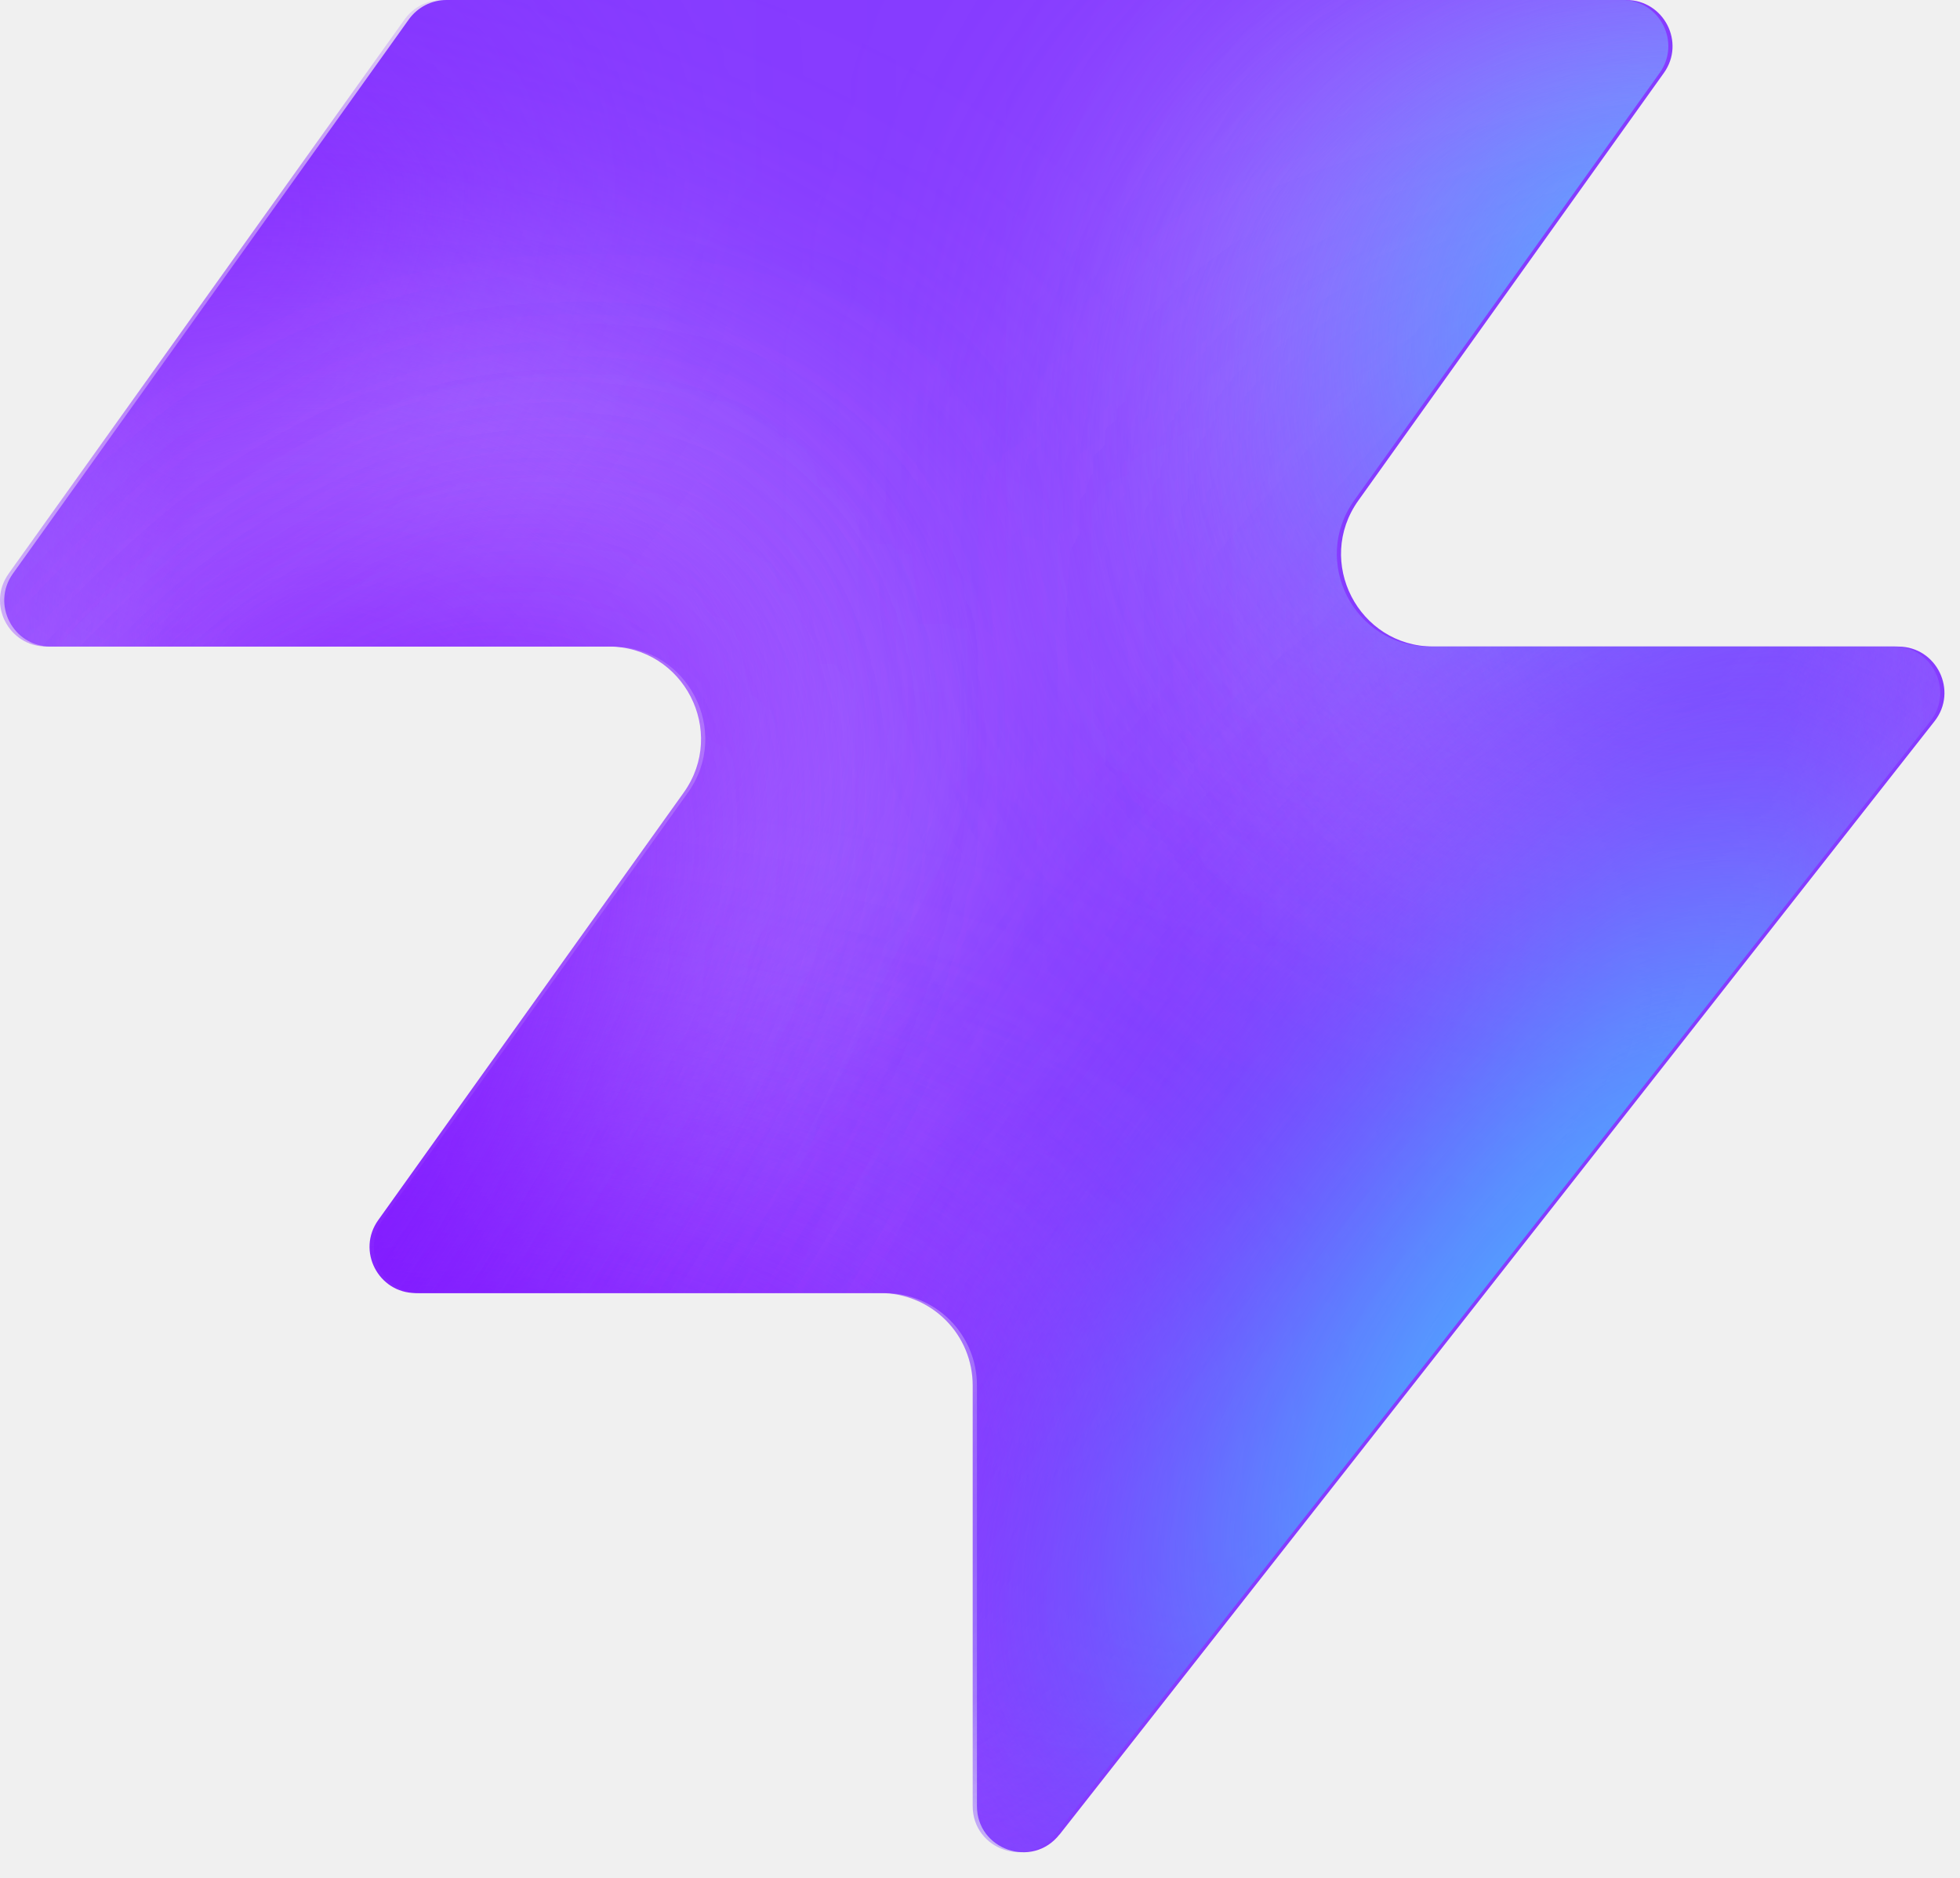
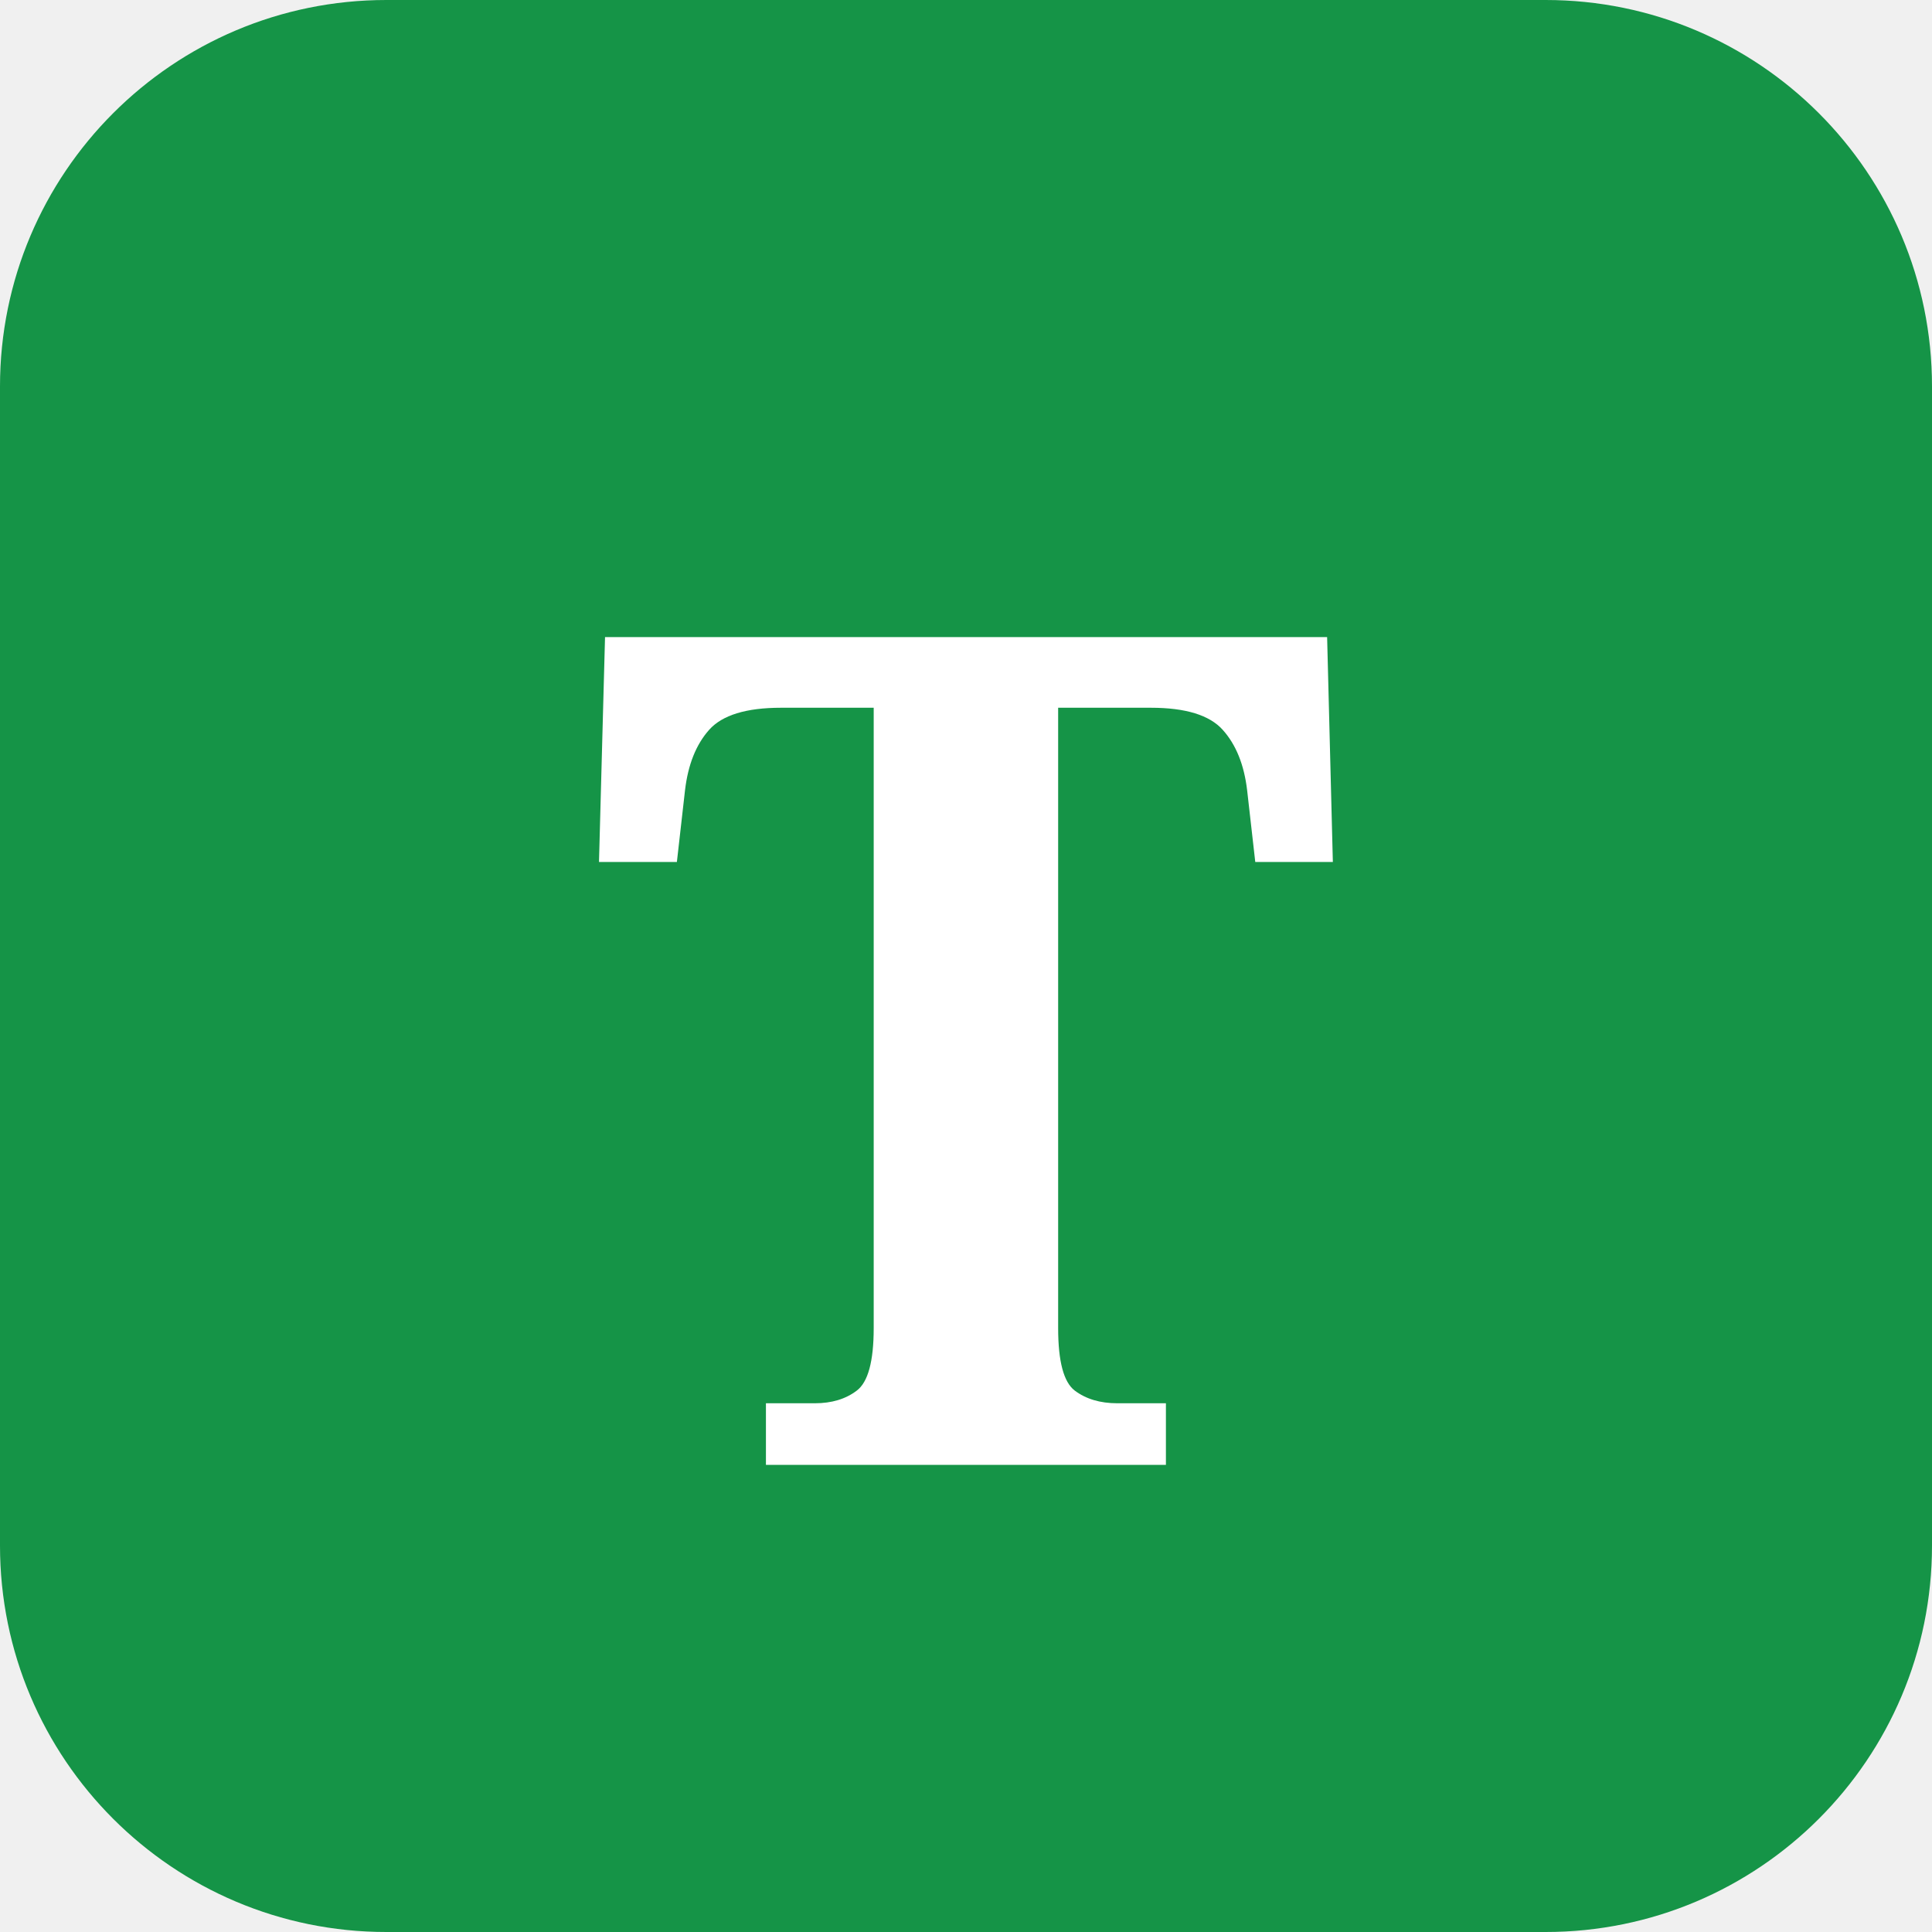
- <svg xmlns="http://www.w3.org/2000/svg" width="48" height="46" fill="none" viewBox="0 0 48 46">
-   <path fill="#863bff" d="M25.946 44.938c-.664.845-2.021.375-2.021-.698V33.937a2.26 2.26 0 0 0-2.262-2.262H10.287c-.92 0-1.456-1.04-.92-1.788l7.48-10.471c1.07-1.497 0-3.578-1.842-3.578H1.237c-.92 0-1.456-1.04-.92-1.788L10.013.474c.214-.297.556-.474.92-.474h28.894c.92 0 1.456 1.04.92 1.788l-7.48 10.471c-1.07 1.498 0 3.579 1.842 3.579h11.377c.943 0 1.473 1.088.89 1.83L25.947 44.94z" style="fill:#863bff;fill:color(display-p3 .525 .23 1);fill-opacity:1" />
-   <mask id="a" width="48" height="46" x="0" y="0" maskUnits="userSpaceOnUse" style="mask-type:alpha">
-     <path fill="#000" d="M25.842 44.938c-.664.844-2.021.375-2.021-.698V33.937a2.26 2.26 0 0 0-2.262-2.262H10.183c-.92 0-1.456-1.04-.92-1.788l7.48-10.471c1.07-1.498 0-3.579-1.842-3.579H1.133c-.92 0-1.456-1.04-.92-1.787L9.91.473c.214-.297.556-.474.92-.474h28.894c.92 0 1.456 1.04.92 1.788l-7.48 10.471c-1.07 1.498 0 3.578 1.842 3.578h11.377c.943 0 1.473 1.088.89 1.832L25.843 44.94z" style="fill:#000;fill-opacity:1" />
-   </mask>
-   <g mask="url(#a)">
-     <g filter="url(#b)">
-       <ellipse cx="5.508" cy="14.704" fill="#ede6ff" rx="5.508" ry="14.704" style="fill:#ede6ff;fill:color(display-p3 .927 .903 1);fill-opacity:1" transform="matrix(.00324 1 1 -.00324 -4.47 31.516)" />
-     </g>
-     <g filter="url(#c)">
-       <ellipse cx="10.399" cy="29.851" fill="#ede6ff" rx="10.399" ry="29.851" style="fill:#ede6ff;fill:color(display-p3 .927 .903 1);fill-opacity:1" transform="matrix(.00324 1 1 -.00324 -39.328 7.883)" />
-     </g>
-     <g filter="url(#d)">
-       <ellipse cx="5.508" cy="30.487" fill="#7e14ff" rx="5.508" ry="30.487" style="fill:#7e14ff;fill:color(display-p3 .492 .077 1);fill-opacity:1" transform="rotate(89.814 -25.913 -14.639)scale(1 -1)" />
-     </g>
-     <g filter="url(#e)">
-       <ellipse cx="5.508" cy="30.599" fill="#7e14ff" rx="5.508" ry="30.599" style="fill:#7e14ff;fill:color(display-p3 .492 .077 1);fill-opacity:1" transform="rotate(89.814 -32.644 -3.334)scale(1 -1)" />
-     </g>
-     <g filter="url(#f)">
-       <ellipse cx="5.508" cy="30.599" fill="#7e14ff" rx="5.508" ry="30.599" style="fill:#7e14ff;fill:color(display-p3 .492 .077 1);fill-opacity:1" transform="matrix(.00324 1 1 -.00324 -34.34 30.47)" />
-     </g>
-     <g filter="url(#g)">
-       <ellipse cx="14.072" cy="22.078" fill="#ede6ff" rx="14.072" ry="22.078" style="fill:#ede6ff;fill:color(display-p3 .927 .903 1);fill-opacity:1" transform="rotate(93.35 24.506 48.493)scale(-1 1)" />
-     </g>
-     <g filter="url(#h)">
-       <ellipse cx="3.47" cy="21.501" fill="#7e14ff" rx="3.47" ry="21.501" style="fill:#7e14ff;fill:color(display-p3 .492 .077 1);fill-opacity:1" transform="rotate(89.009 28.708 47.59)scale(-1 1)" />
-     </g>
-     <g filter="url(#i)">
-       <ellipse cx="3.47" cy="21.501" fill="#7e14ff" rx="3.47" ry="21.501" style="fill:#7e14ff;fill:color(display-p3 .492 .077 1);fill-opacity:1" transform="rotate(89.009 28.708 47.59)scale(-1 1)" />
-     </g>
-     <g filter="url(#j)">
-       <ellipse cx=".387" cy="8.972" fill="#7e14ff" rx="4.407" ry="29.108" style="fill:#7e14ff;fill:color(display-p3 .492 .077 1);fill-opacity:1" transform="rotate(39.51 .387 8.972)" />
-     </g>
-     <g filter="url(#k)">
-       <ellipse cx="47.523" cy="-6.092" fill="#7e14ff" rx="4.407" ry="29.108" style="fill:#7e14ff;fill:color(display-p3 .492 .077 1);fill-opacity:1" transform="rotate(37.892 47.523 -6.092)" />
-     </g>
-     <g filter="url(#l)">
-       <ellipse cx="41.412" cy="6.333" fill="#47bfff" rx="5.971" ry="9.665" style="fill:#47bfff;fill:color(display-p3 .28 .748 1);fill-opacity:1" transform="rotate(37.892 41.412 6.333)" />
-     </g>
-     <g filter="url(#m)">
-       <ellipse cx="-1.879" cy="38.332" fill="#7e14ff" rx="4.407" ry="29.108" style="fill:#7e14ff;fill:color(display-p3 .492 .077 1);fill-opacity:1" transform="rotate(37.892 -1.88 38.332)" />
-     </g>
-     <g filter="url(#n)">
-       <ellipse cx="-1.879" cy="38.332" fill="#7e14ff" rx="4.407" ry="29.108" style="fill:#7e14ff;fill:color(display-p3 .492 .077 1);fill-opacity:1" transform="rotate(37.892 -1.88 38.332)" />
-     </g>
-     <g filter="url(#o)">
-       <ellipse cx="35.651" cy="29.907" fill="#7e14ff" rx="4.407" ry="29.108" style="fill:#7e14ff;fill:color(display-p3 .492 .077 1);fill-opacity:1" transform="rotate(37.892 35.651 29.907)" />
-     </g>
-     <g filter="url(#p)">
-       <ellipse cx="38.418" cy="32.4" fill="#47bfff" rx="5.971" ry="15.297" style="fill:#47bfff;fill:color(display-p3 .28 .748 1);fill-opacity:1" transform="rotate(37.892 38.418 32.4)" />
-     </g>
-   </g>
-   <defs>
-     <filter id="b" width="60.045" height="41.654" x="-19.77" y="16.149" color-interpolation-filters="sRGB" filterUnits="userSpaceOnUse">
-       <feFlood flood-opacity="0" result="BackgroundImageFix" />
-       <feBlend in="SourceGraphic" in2="BackgroundImageFix" result="shape" />
-       <feGaussianBlur result="effect1_foregroundBlur_2002_17158" stdDeviation="7.659" />
-     </filter>
-     <filter id="c" width="90.34" height="51.437" x="-54.613" y="-7.533" color-interpolation-filters="sRGB" filterUnits="userSpaceOnUse">
-       <feFlood flood-opacity="0" result="BackgroundImageFix" />
-       <feBlend in="SourceGraphic" in2="BackgroundImageFix" result="shape" />
-       <feGaussianBlur result="effect1_foregroundBlur_2002_17158" stdDeviation="7.659" />
-     </filter>
-     <filter id="d" width="79.355" height="29.4" x="-49.64" y="2.03" color-interpolation-filters="sRGB" filterUnits="userSpaceOnUse">
-       <feFlood flood-opacity="0" result="BackgroundImageFix" />
-       <feBlend in="SourceGraphic" in2="BackgroundImageFix" result="shape" />
-       <feGaussianBlur result="effect1_foregroundBlur_2002_17158" stdDeviation="4.596" />
-     </filter>
-     <filter id="e" width="79.579" height="29.4" x="-45.045" y="20.029" color-interpolation-filters="sRGB" filterUnits="userSpaceOnUse">
-       <feFlood flood-opacity="0" result="BackgroundImageFix" />
-       <feBlend in="SourceGraphic" in2="BackgroundImageFix" result="shape" />
-       <feGaussianBlur result="effect1_foregroundBlur_2002_17158" stdDeviation="4.596" />
-     </filter>
-     <filter id="f" width="79.579" height="29.4" x="-43.513" y="21.178" color-interpolation-filters="sRGB" filterUnits="userSpaceOnUse">
-       <feFlood flood-opacity="0" result="BackgroundImageFix" />
-       <feBlend in="SourceGraphic" in2="BackgroundImageFix" result="shape" />
-       <feGaussianBlur result="effect1_foregroundBlur_2002_17158" stdDeviation="4.596" />
-     </filter>
-     <filter id="g" width="74.749" height="58.852" x="15.756" y="-17.901" color-interpolation-filters="sRGB" filterUnits="userSpaceOnUse">
-       <feFlood flood-opacity="0" result="BackgroundImageFix" />
-       <feBlend in="SourceGraphic" in2="BackgroundImageFix" result="shape" />
-       <feGaussianBlur result="effect1_foregroundBlur_2002_17158" stdDeviation="7.659" />
-     </filter>
-     <filter id="h" width="61.377" height="25.362" x="23.548" y="2.284" color-interpolation-filters="sRGB" filterUnits="userSpaceOnUse">
-       <feFlood flood-opacity="0" result="BackgroundImageFix" />
-       <feBlend in="SourceGraphic" in2="BackgroundImageFix" result="shape" />
-       <feGaussianBlur result="effect1_foregroundBlur_2002_17158" stdDeviation="4.596" />
-     </filter>
-     <filter id="i" width="61.377" height="25.362" x="23.548" y="2.284" color-interpolation-filters="sRGB" filterUnits="userSpaceOnUse">
-       <feFlood flood-opacity="0" result="BackgroundImageFix" />
-       <feBlend in="SourceGraphic" in2="BackgroundImageFix" result="shape" />
-       <feGaussianBlur result="effect1_foregroundBlur_2002_17158" stdDeviation="4.596" />
-     </filter>
-     <filter id="j" width="56.045" height="63.649" x="-27.636" y="-22.853" color-interpolation-filters="sRGB" filterUnits="userSpaceOnUse">
-       <feFlood flood-opacity="0" result="BackgroundImageFix" />
-       <feBlend in="SourceGraphic" in2="BackgroundImageFix" result="shape" />
-       <feGaussianBlur result="effect1_foregroundBlur_2002_17158" stdDeviation="4.596" />
-     </filter>
-     <filter id="k" width="54.814" height="64.646" x="20.116" y="-38.415" color-interpolation-filters="sRGB" filterUnits="userSpaceOnUse">
-       <feFlood flood-opacity="0" result="BackgroundImageFix" />
-       <feBlend in="SourceGraphic" in2="BackgroundImageFix" result="shape" />
-       <feGaussianBlur result="effect1_foregroundBlur_2002_17158" stdDeviation="4.596" />
-     </filter>
-     <filter id="l" width="33.541" height="35.313" x="24.641" y="-11.323" color-interpolation-filters="sRGB" filterUnits="userSpaceOnUse">
-       <feFlood flood-opacity="0" result="BackgroundImageFix" />
-       <feBlend in="SourceGraphic" in2="BackgroundImageFix" result="shape" />
-       <feGaussianBlur result="effect1_foregroundBlur_2002_17158" stdDeviation="4.596" />
-     </filter>
-     <filter id="m" width="54.814" height="64.646" x="-29.286" y="6.009" color-interpolation-filters="sRGB" filterUnits="userSpaceOnUse">
-       <feFlood flood-opacity="0" result="BackgroundImageFix" />
-       <feBlend in="SourceGraphic" in2="BackgroundImageFix" result="shape" />
-       <feGaussianBlur result="effect1_foregroundBlur_2002_17158" stdDeviation="4.596" />
-     </filter>
-     <filter id="n" width="54.814" height="64.646" x="-29.286" y="6.009" color-interpolation-filters="sRGB" filterUnits="userSpaceOnUse">
-       <feFlood flood-opacity="0" result="BackgroundImageFix" />
-       <feBlend in="SourceGraphic" in2="BackgroundImageFix" result="shape" />
-       <feGaussianBlur result="effect1_foregroundBlur_2002_17158" stdDeviation="4.596" />
-     </filter>
-     <filter id="o" width="54.814" height="64.646" x="8.244" y="-2.416" color-interpolation-filters="sRGB" filterUnits="userSpaceOnUse">
-       <feFlood flood-opacity="0" result="BackgroundImageFix" />
-       <feBlend in="SourceGraphic" in2="BackgroundImageFix" result="shape" />
-       <feGaussianBlur result="effect1_foregroundBlur_2002_17158" stdDeviation="4.596" />
-     </filter>
-     <filter id="p" width="39.409" height="43.623" x="18.713" y="10.588" color-interpolation-filters="sRGB" filterUnits="userSpaceOnUse">
-       <feFlood flood-opacity="0" result="BackgroundImageFix" />
-       <feBlend in="SourceGraphic" in2="BackgroundImageFix" result="shape" />
-       <feGaussianBlur result="effect1_foregroundBlur_2002_17158" stdDeviation="4.596" />
-     </filter>
-   </defs>
+ <svg xmlns="http://www.w3.org/2000/svg" viewBox="0 0 100 100">
+   <rect width="100" height="100" rx="20" fill="#159447" />
+   <text x="50%" y="55%" font-family="'Playfair Display', Georgia, serif" font-size="60" font-weight="bold" fill="#ffffff" dominant-baseline="middle" text-anchor="middle">T</text>
</svg>
